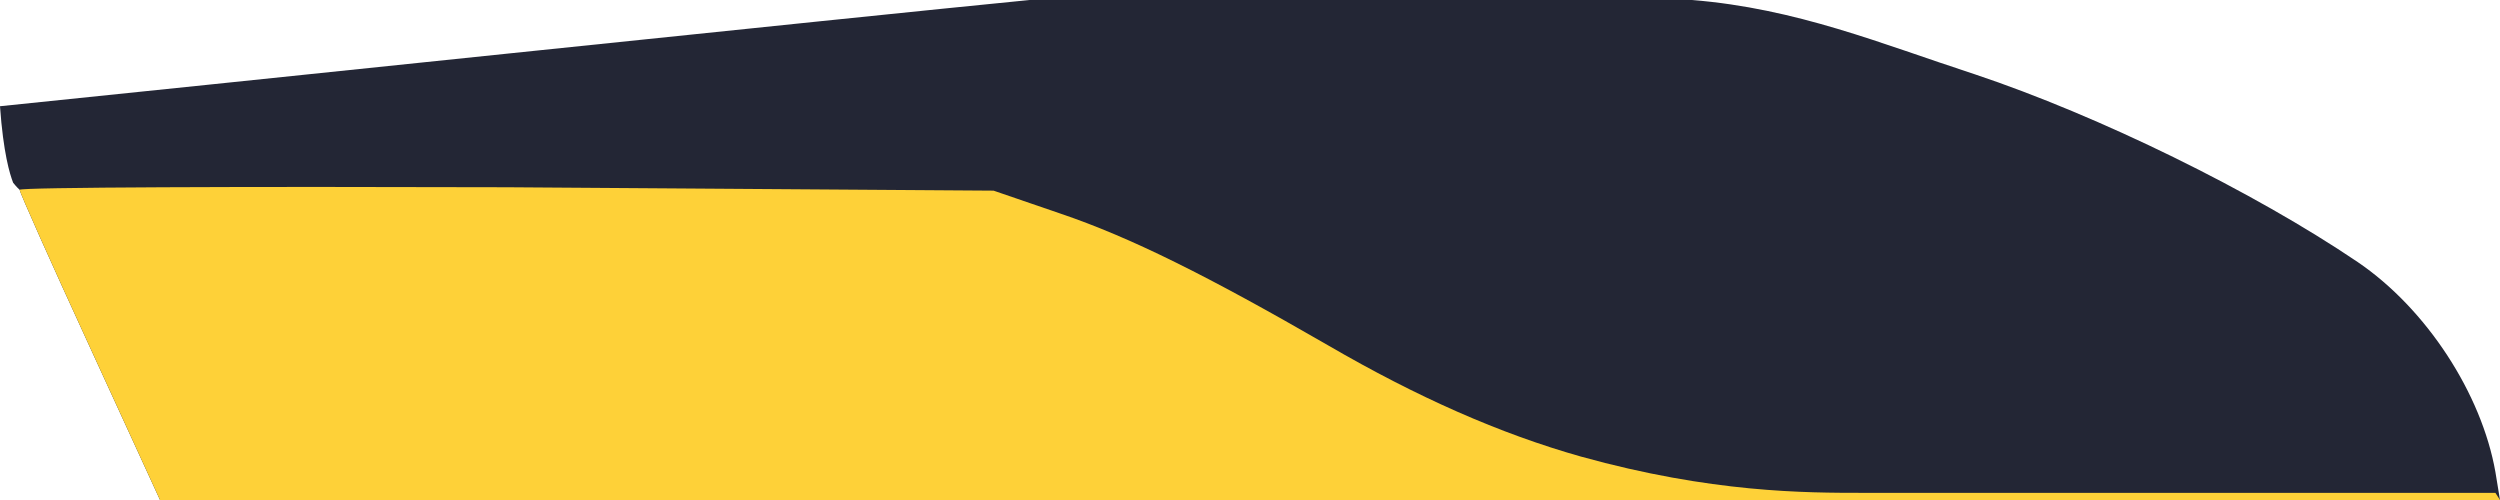
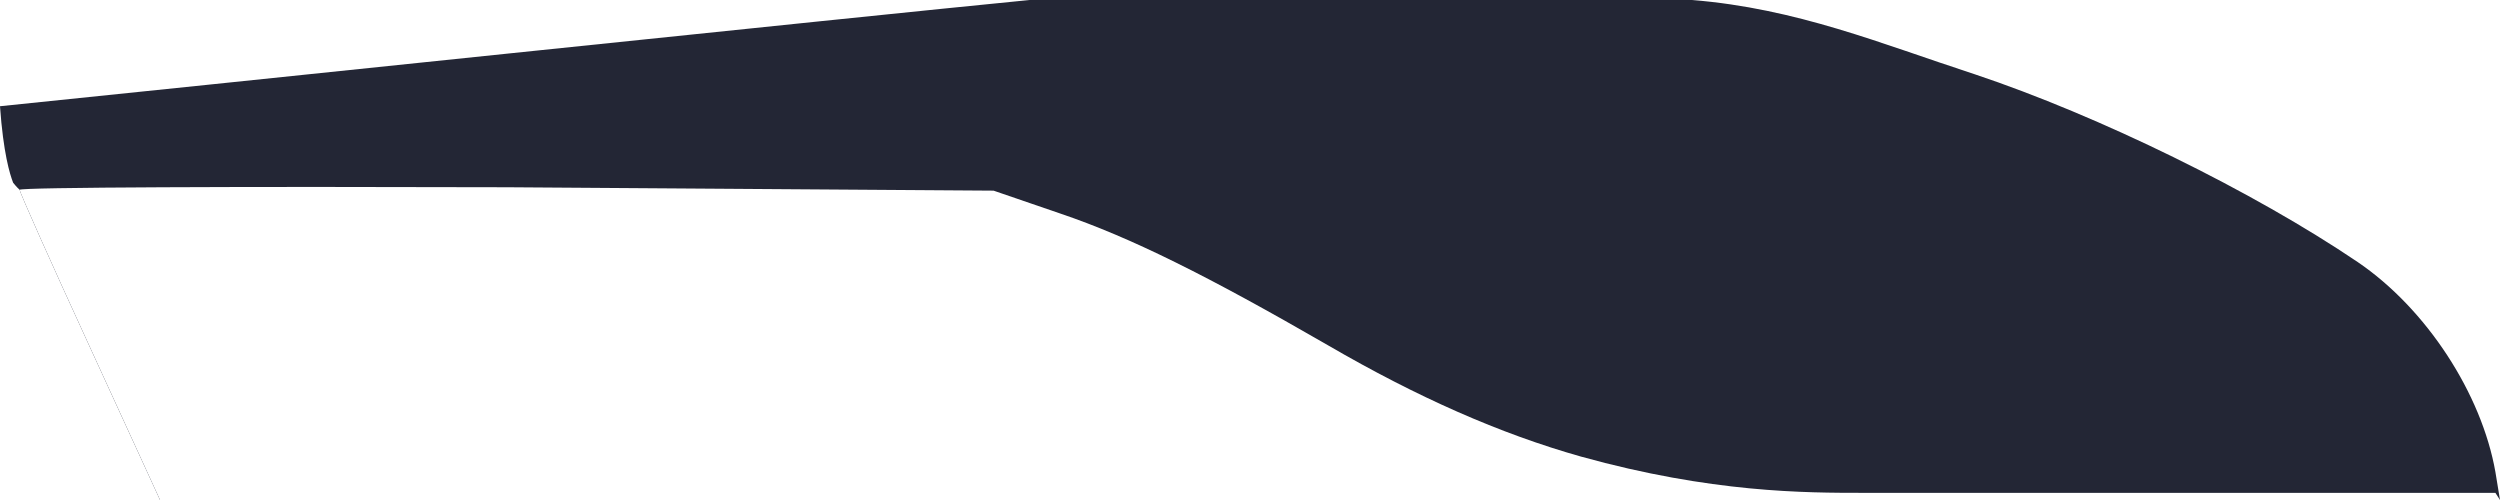
<svg xmlns="http://www.w3.org/2000/svg" width="100" height="20" viewBox="0 0 100 20" fill="none">
  <path d="M41.186 0H67.681C71.879 0.34 75.236 1.747 78.988 2.97C83.972 4.636 90.136 7.661 94.308 10.482C97.061 12.352 99.265 15.751 99.816 18.878L100 20H53.2H6.401L3.594 13.882C2.046 10.516 0.787 7.695 0.787 7.593C0.656 7.478 0.525 7.308 0.525 7.308C0.393 6.968 0.131 6.118 0 4.249C6.689 3.569 34.234 0.68 41.186 0Z" fill="#232635" />
-   <path d="M74.632 19.714H99.816L100 19.999H53.2H6.401L3.594 13.881C2.046 10.516 0.787 7.694 0.787 7.592C0.787 7.49 9.549 7.457 20.278 7.49L39.743 7.626L42.419 8.544C45.225 9.496 48.295 11.026 53.122 13.813C56.689 15.886 59.995 17.348 63.248 18.266C68.474 19.715 72.205 19.714 74.57 19.714H74.632Z" fill="#FED138" />
+   <path d="M74.632 19.714H99.816L100 19.999H53.2H6.401L3.594 13.881C2.046 10.516 0.787 7.694 0.787 7.592C0.787 7.49 9.549 7.457 20.278 7.49L39.743 7.626L42.419 8.544C45.225 9.496 48.295 11.026 53.122 13.813C56.689 15.886 59.995 17.348 63.248 18.266C68.474 19.715 72.205 19.714 74.57 19.714H74.632Z" fill="#FFFF" />
</svg>
